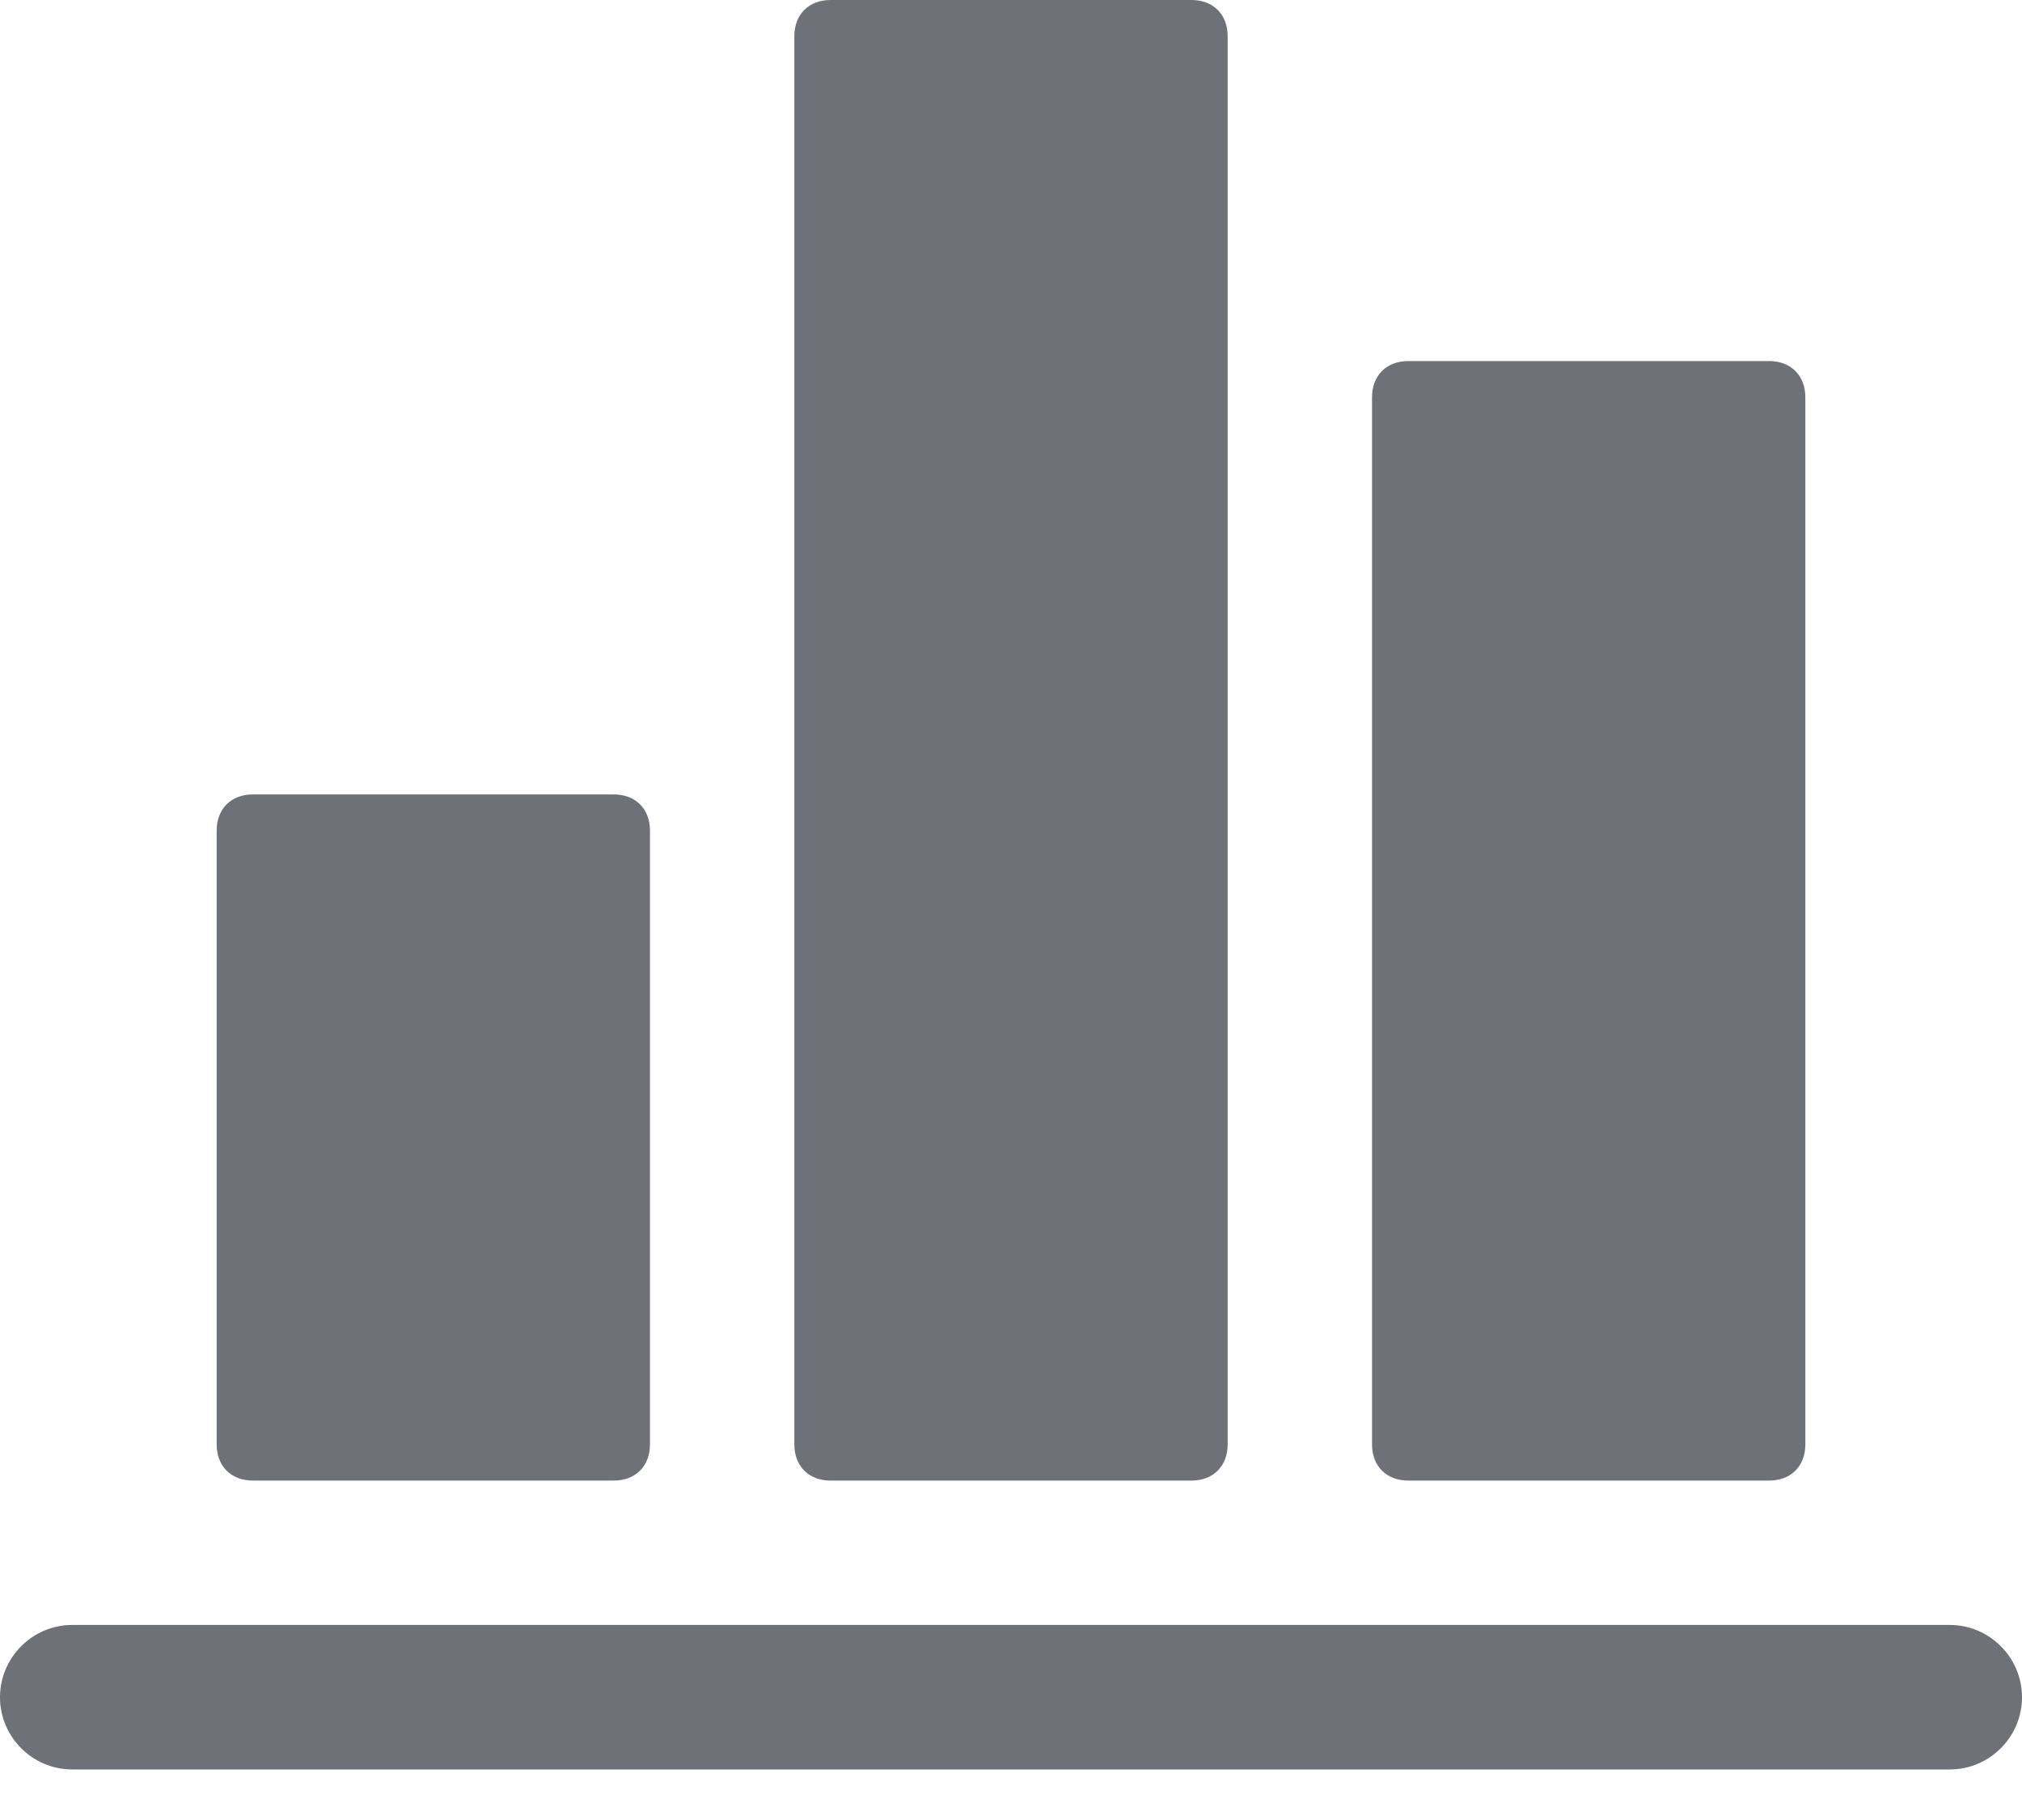
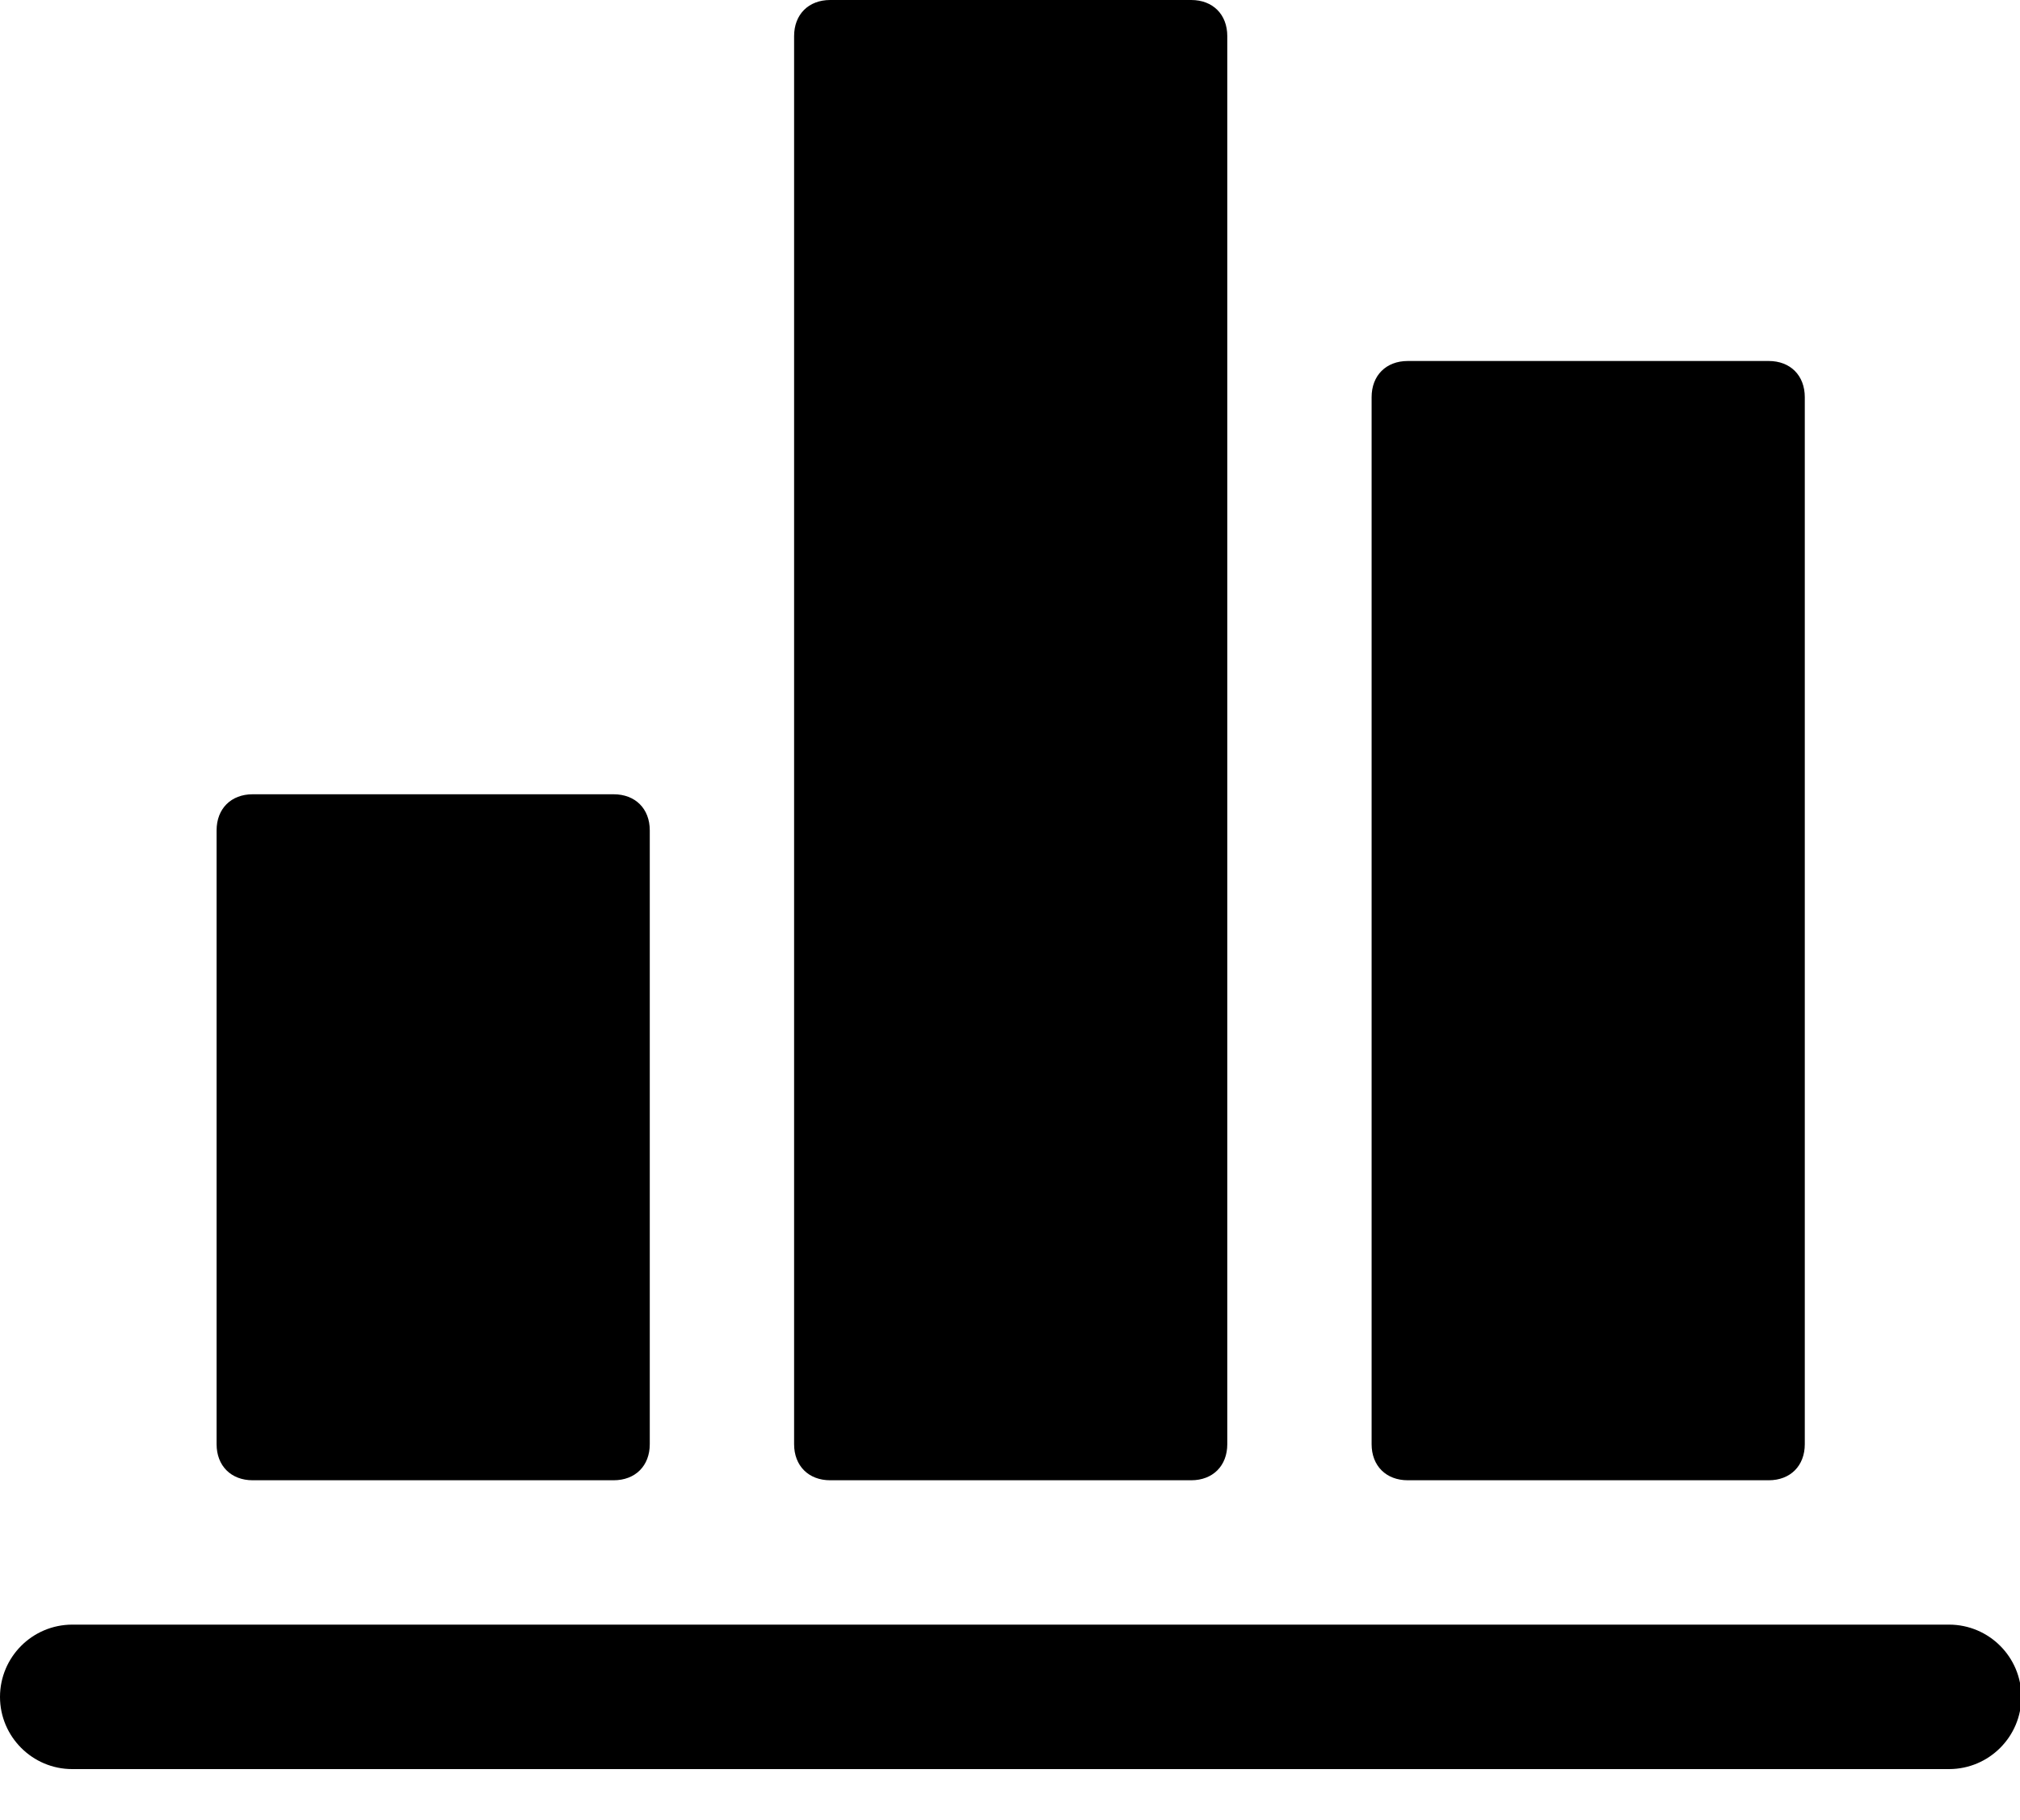
- <svg xmlns="http://www.w3.org/2000/svg" width="20px" height="18px" viewBox="0 0 20 18" version="1.1">
-   <defs />
-   <g id="Symbols" stroke="none" stroke-width="1" fill="none" fill-rule="evenodd">
-     <g id="统计" fill="#6F7178" fill-rule="nonzero">
-       <g id="noun_statistic_1033400">
-         <path d="M7.857,14.286 L7.857,0.357 C7.857,0.143 8,0 8.214,0 L11.786,0 C12,0 12.143,0.143 12.143,0.357 L12.143,14.286 C12.143,14.5 12,14.643 11.786,14.643 L8.214,14.643 C8,14.643 7.857,14.5 7.857,14.286 Z M2.5,14.643 L6.071,14.643 C6.286,14.643 6.429,14.5 6.429,14.286 L6.429,8.214 C6.429,8 6.286,7.857 6.071,7.857 L2.5,7.857 C2.286,7.857 2.143,8 2.143,8.214 L2.143,14.286 C2.143,14.5 2.286,14.643 2.5,14.643 Z M13.929,14.643 L17.5,14.643 C17.714,14.643 17.857,14.5 17.857,14.286 L17.857,3.929 C17.857,3.714 17.714,3.571 17.5,3.571 L13.929,3.571 C13.714,3.571 13.571,3.714 13.571,3.929 L13.571,14.286 C13.571,14.5 13.714,14.643 13.929,14.643 Z M19.286,16.071 L0.714,16.071 C0.321,16.071 0,16.393 0,16.786 C0,17.179 0.321,17.5 0.714,17.5 L19.286,17.5 C19.679,17.5 20,17.179 20,16.786 C20,16.393 19.679,16.071 19.286,16.071 Z" id="Shape" />
-       </g>
-     </g>
-   </g>
+ <svg xmlns="http://www.w3.org/2000/svg" t="1531804669546" class="icon" style="" viewBox="0 0 1137 1024" version="1.1" p-id="1217" width="222.07" height="200">
+   <defs>
+     <style type="text/css" />
+   </defs>
+   <path d="M446.977 812.715V20.309C446.977 8.135 455.112 0 467.286 0h203.207c12.174 0 20.309 8.135 20.309 20.309v792.405c0 12.174-8.135 20.309-20.309 20.309H467.286c-12.174 0-20.309-8.135-20.309-20.309z m-304.754 20.309h203.15c12.231 0 20.366-8.135 20.366-20.309V467.285c0-12.174-8.135-20.309-20.366-20.309H142.223c-12.174 0-20.309 8.135-20.309 20.309v345.429c0 12.174 8.135 20.309 20.309 20.309z m650.183 0H995.556c12.174 0 20.309-8.135 20.309-20.309V223.516c0-12.231-8.135-20.366-20.309-20.366h-203.15c-12.231 0-20.366 8.135-20.366 20.366v589.198c0 12.174 8.135 20.309 20.366 20.309z m304.754 81.237H40.619a40.732 40.732 0 0 0-40.619 40.676c0 22.357 18.261 40.619 40.619 40.619h1056.54a40.732 40.732 0 0 0 40.619-40.619 40.732 40.732 0 0 0-40.619-40.676z" p-id="1218" />
</svg>
